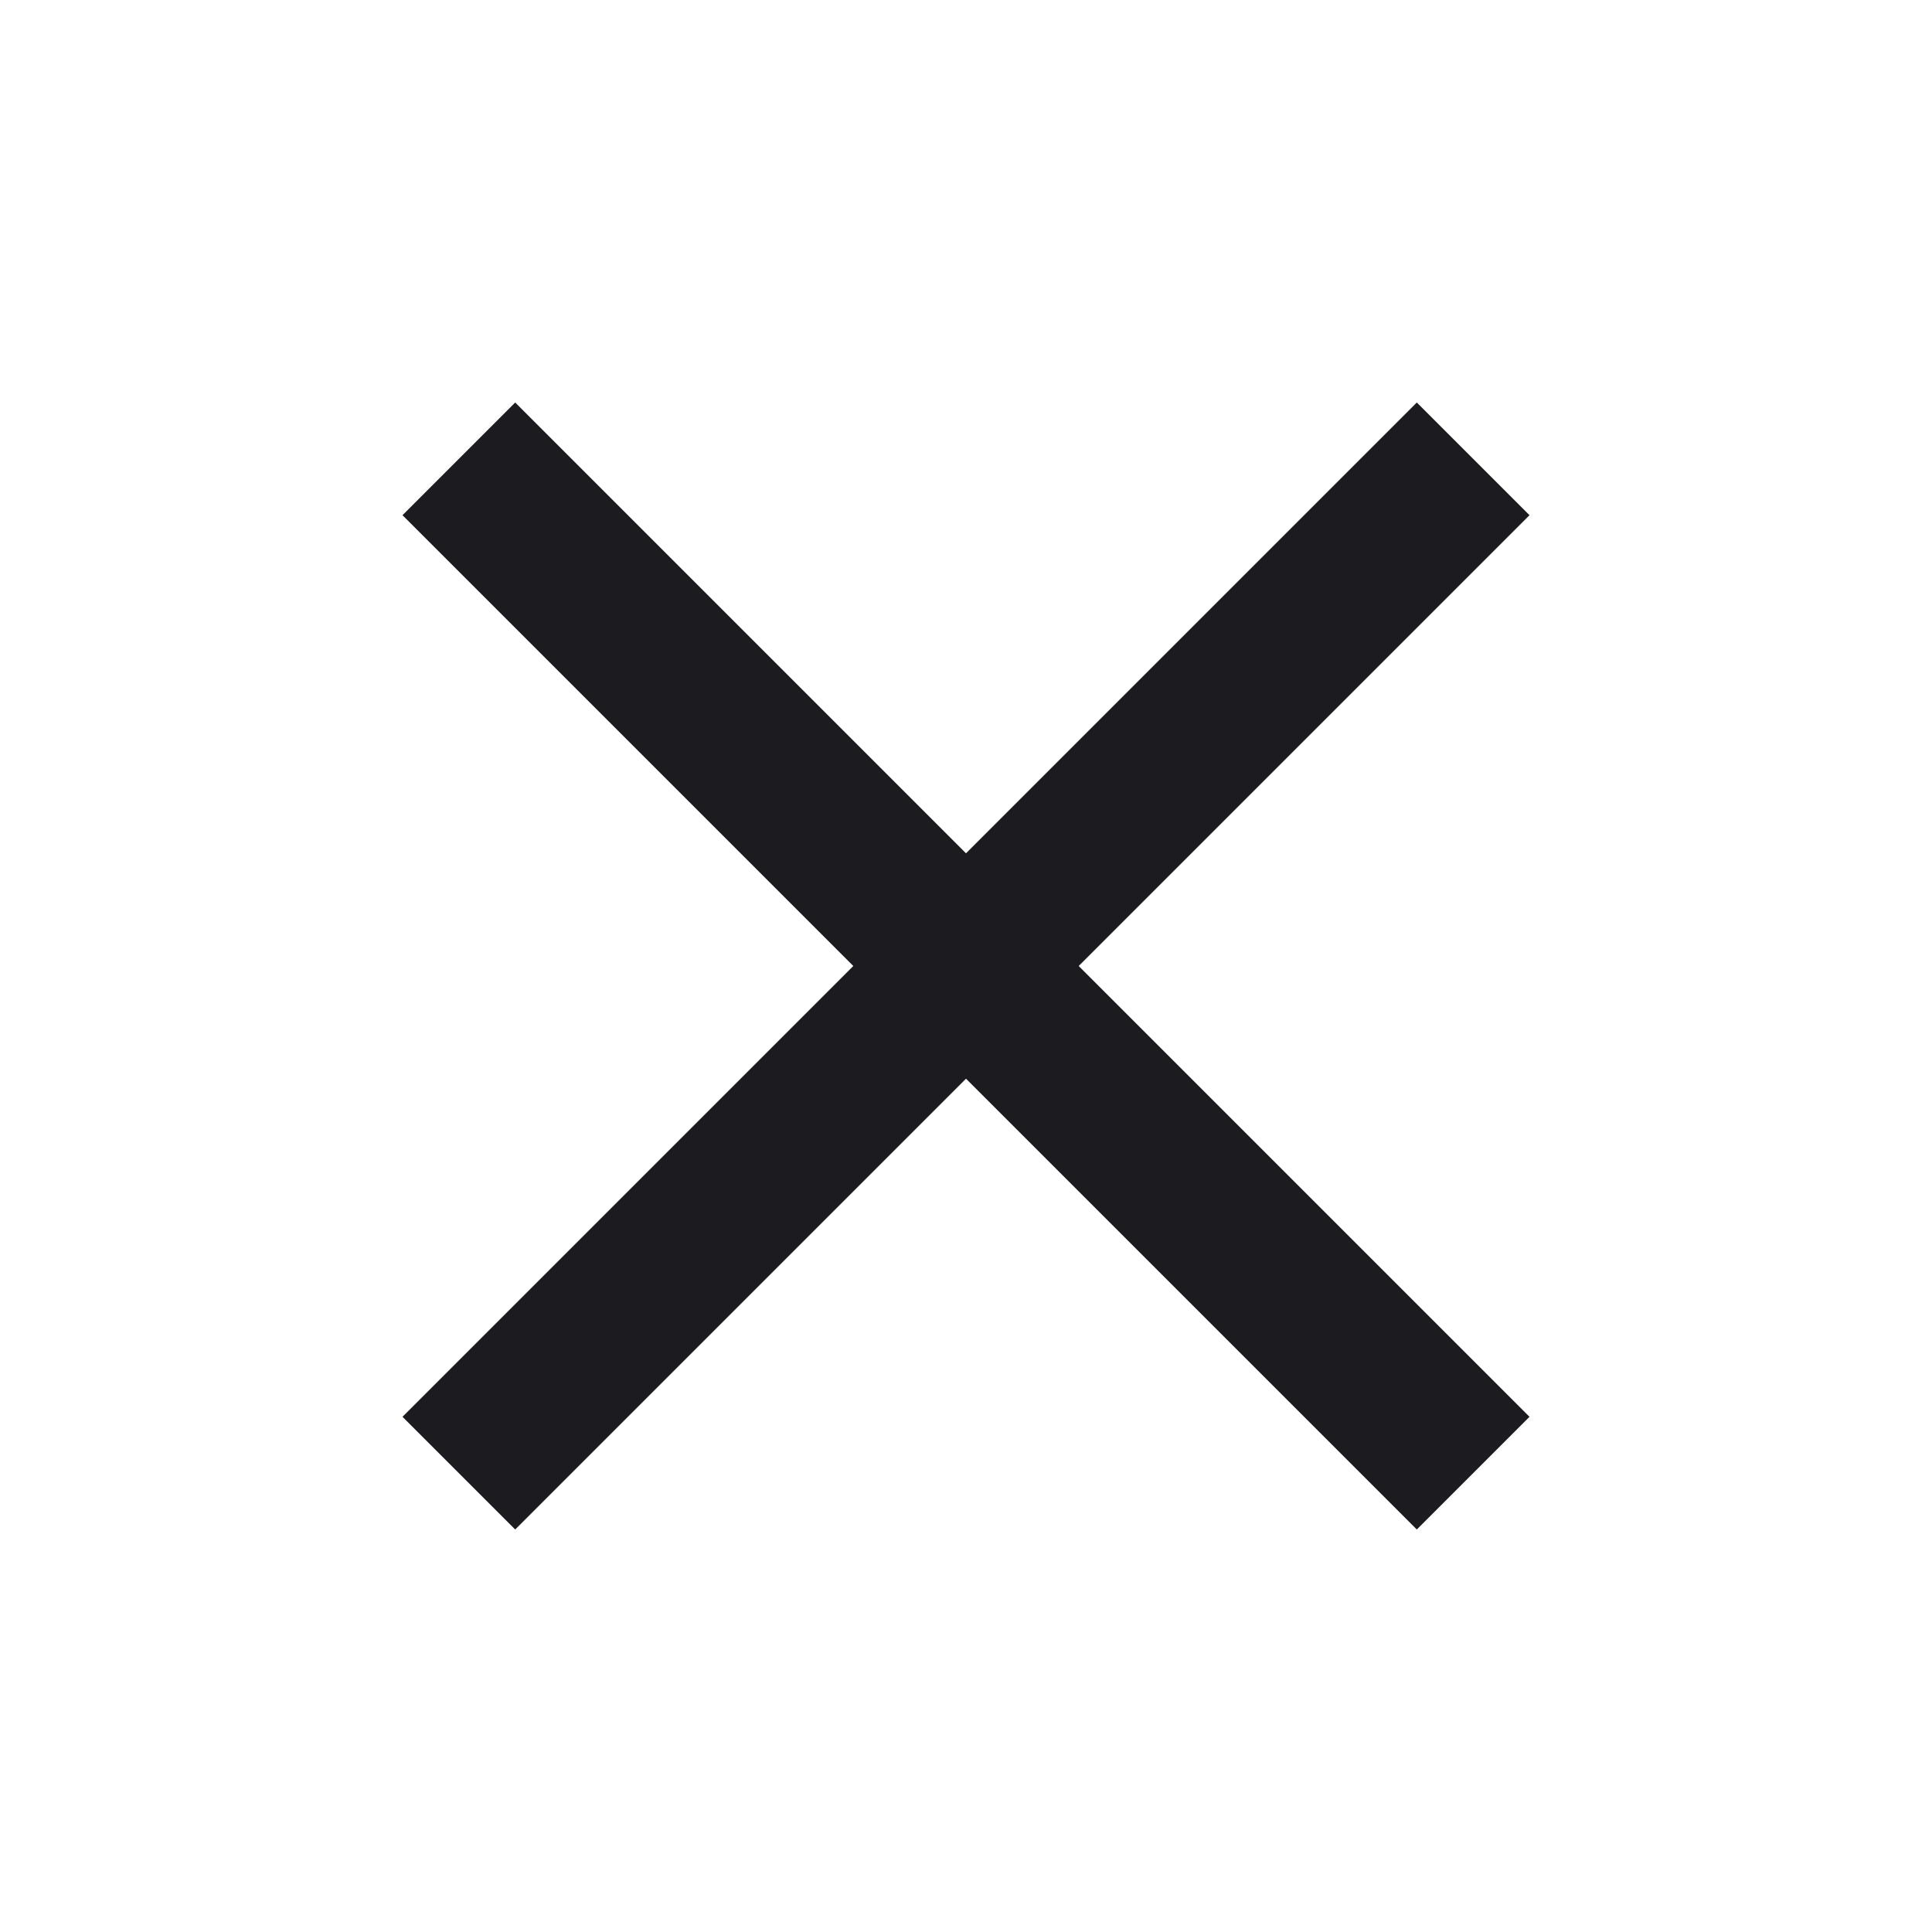
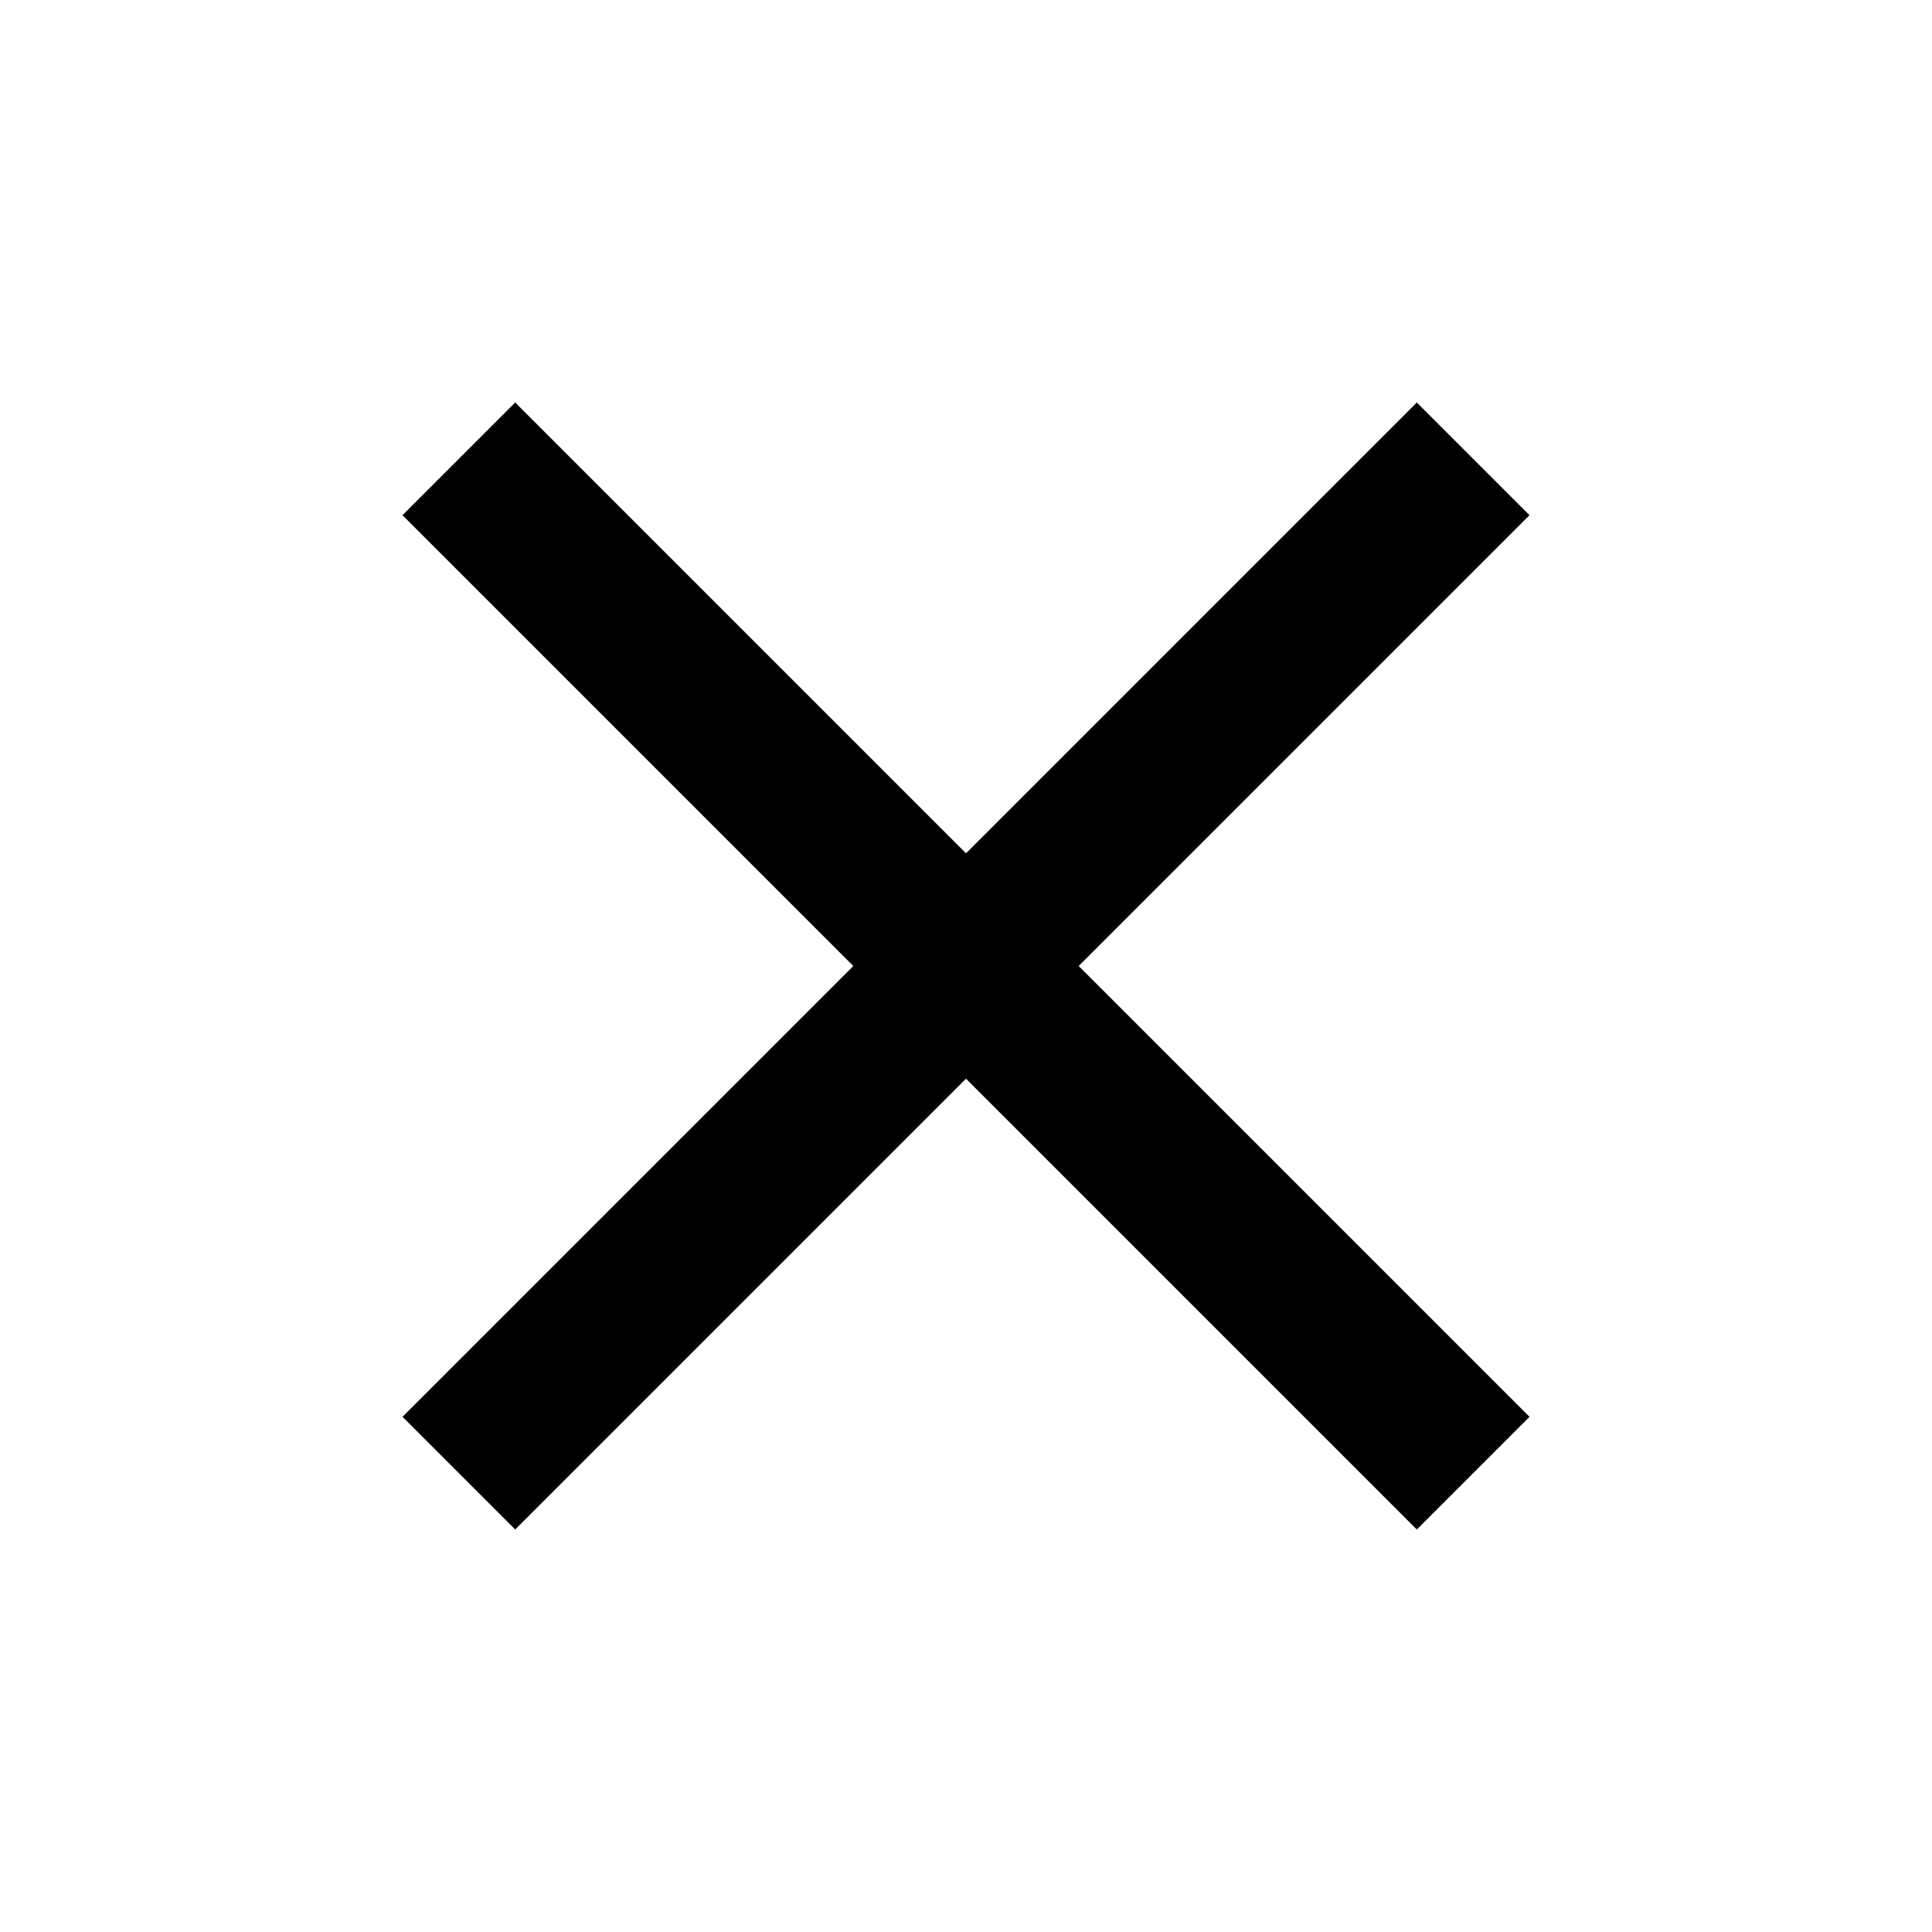
- <svg xmlns="http://www.w3.org/2000/svg" width="24" height="24" viewBox="0 0 24 24" fill="none">
+ <svg xmlns="http://www.w3.org/2000/svg" width="24" height="24" viewBox="0 0 24 24">
  <mask id="mask0_32_1455" style="mask-type:alpha" maskUnits="userSpaceOnUse" x="0" y="0" width="24" height="24">
-     <rect width="24" height="24" fill="#D9D9D9" />
+     <rect width="24" height="24" />
  </mask>
  <g mask="url(#mask0_32_1455)">
-     <path d="M6.4 19L5 17.6L10.6 12L5 6.4L6.4 5L12 10.6L17.6 5L19 6.4L13.4 12L19 17.6L17.6 19L12 13.4L6.4 19Z" fill="#1C1B1F" />
+     <path d="M6.4 19L5 17.6L10.6 12L5 6.4L6.4 5L12 10.6L17.6 5L19 6.4L13.4 12L19 17.6L17.6 19L12 13.4L6.4 19Z" />
  </g>
</svg>
